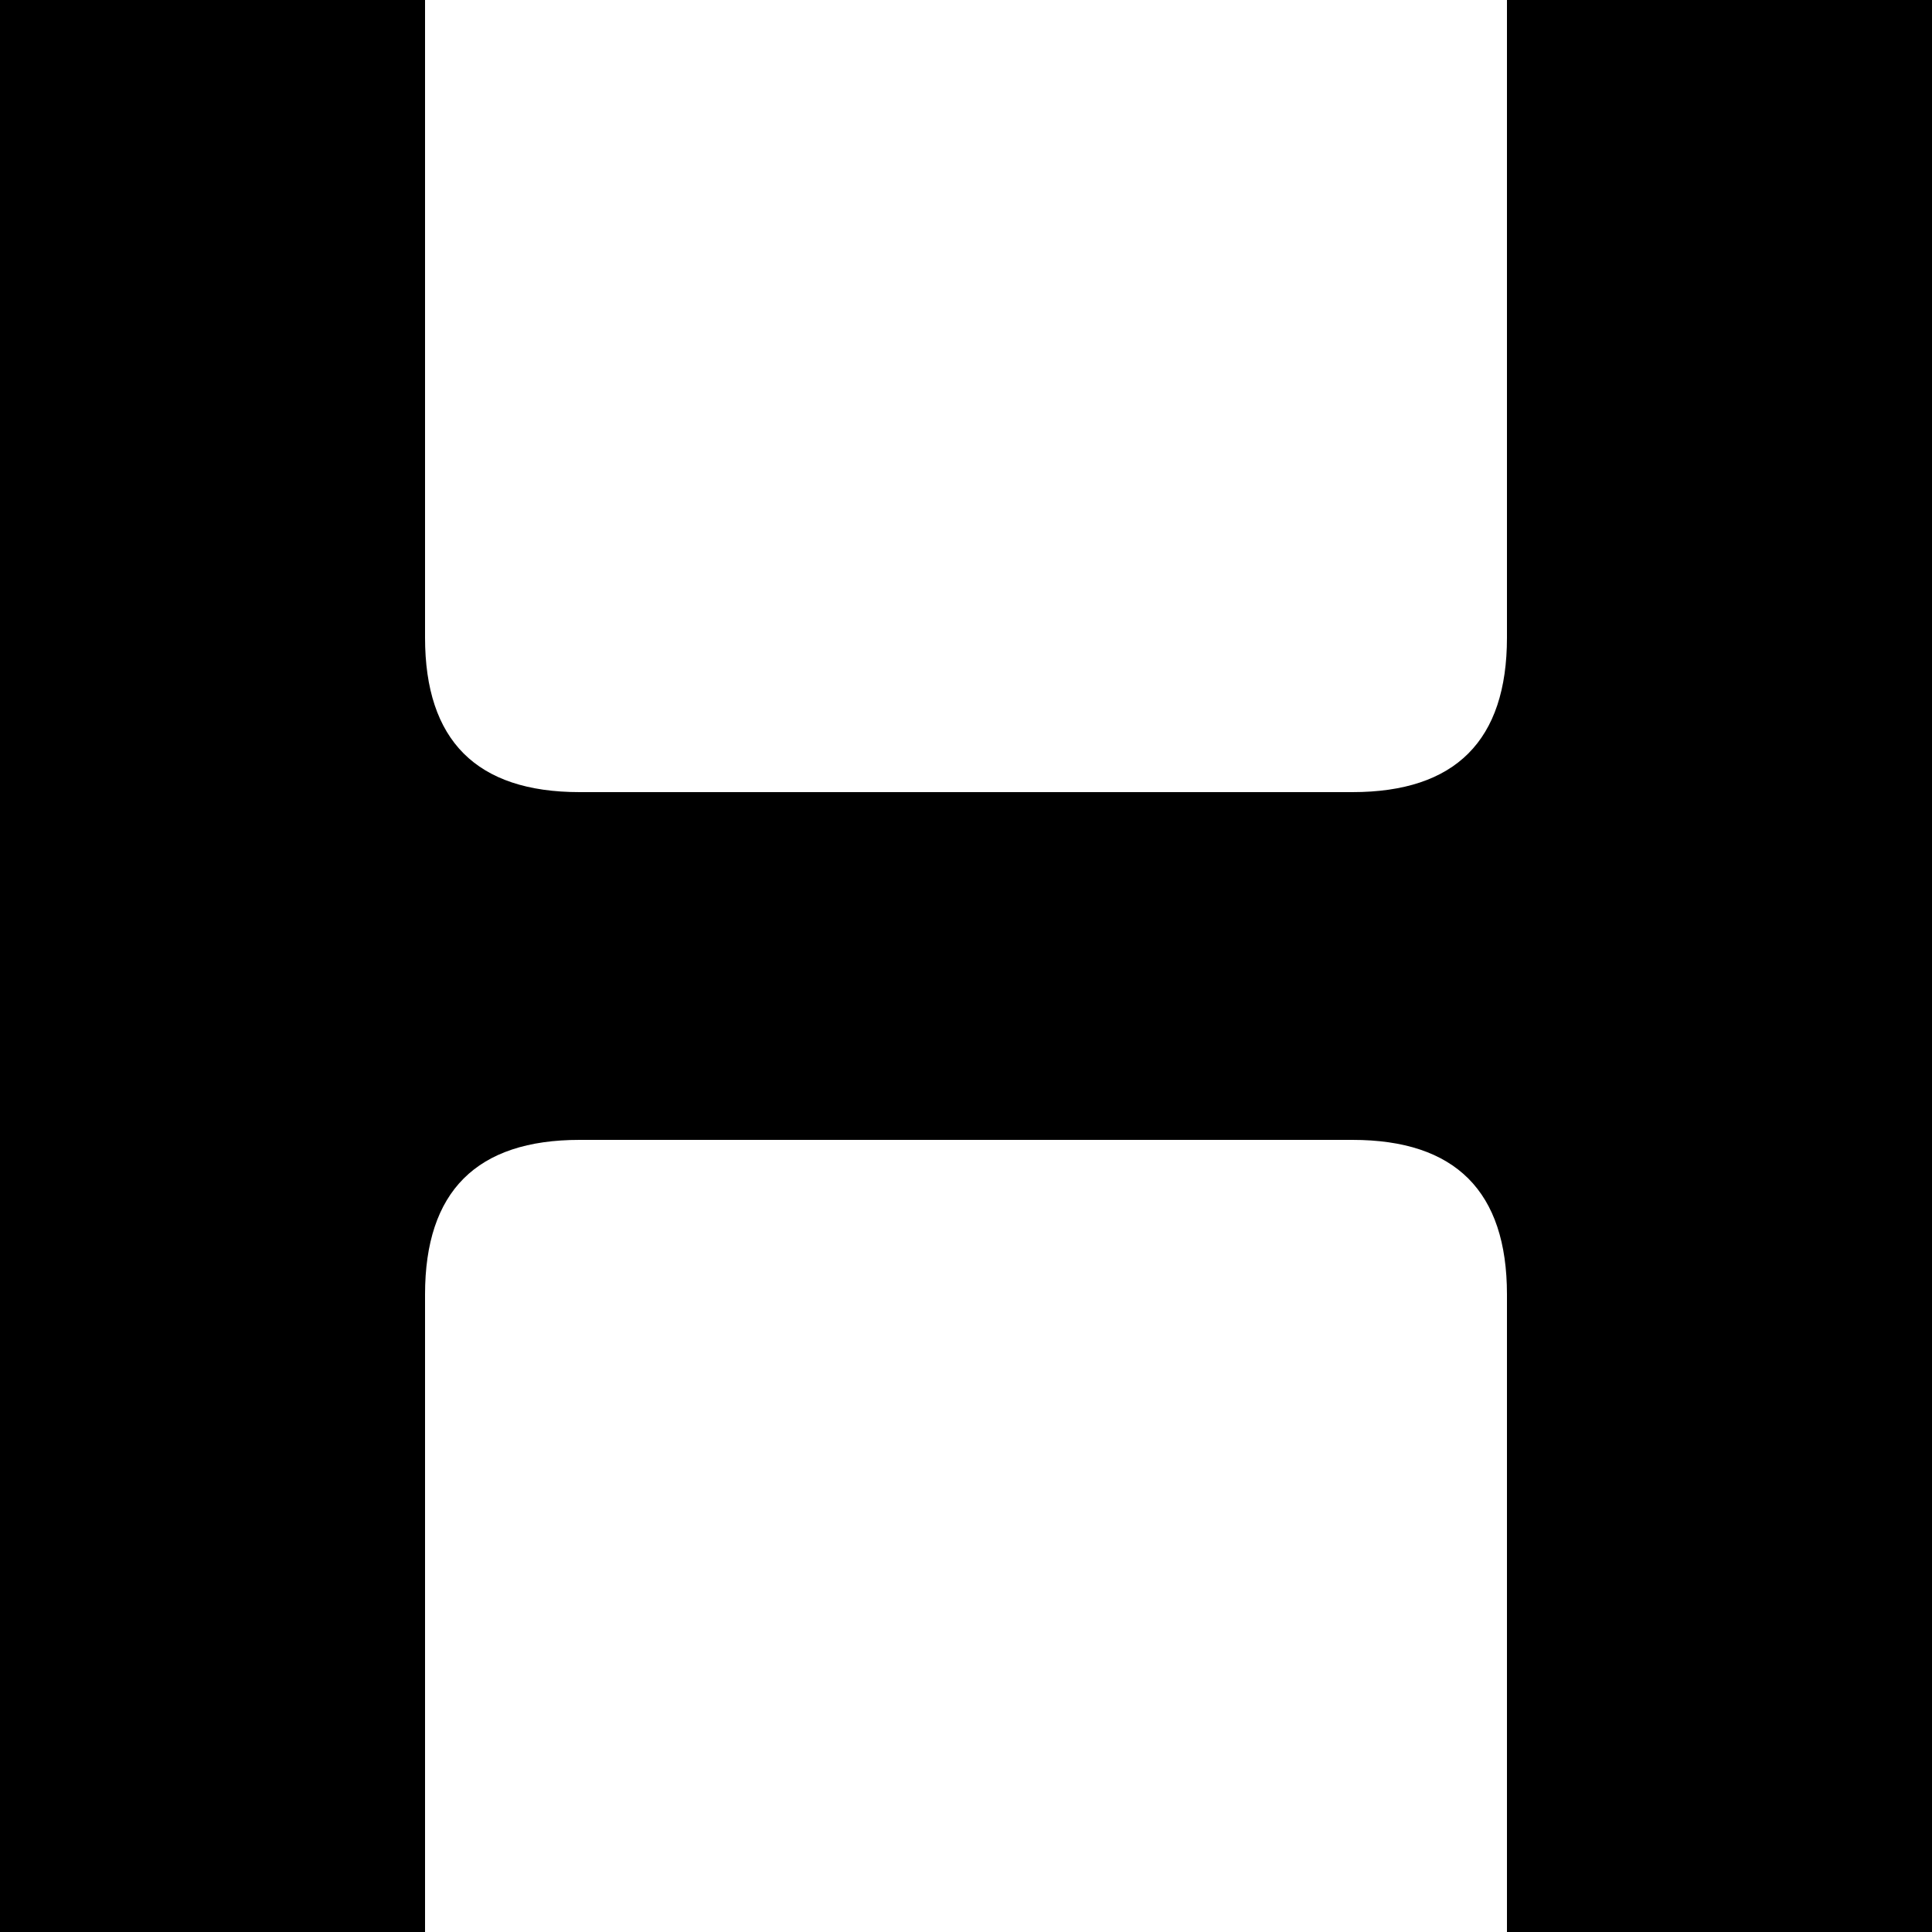
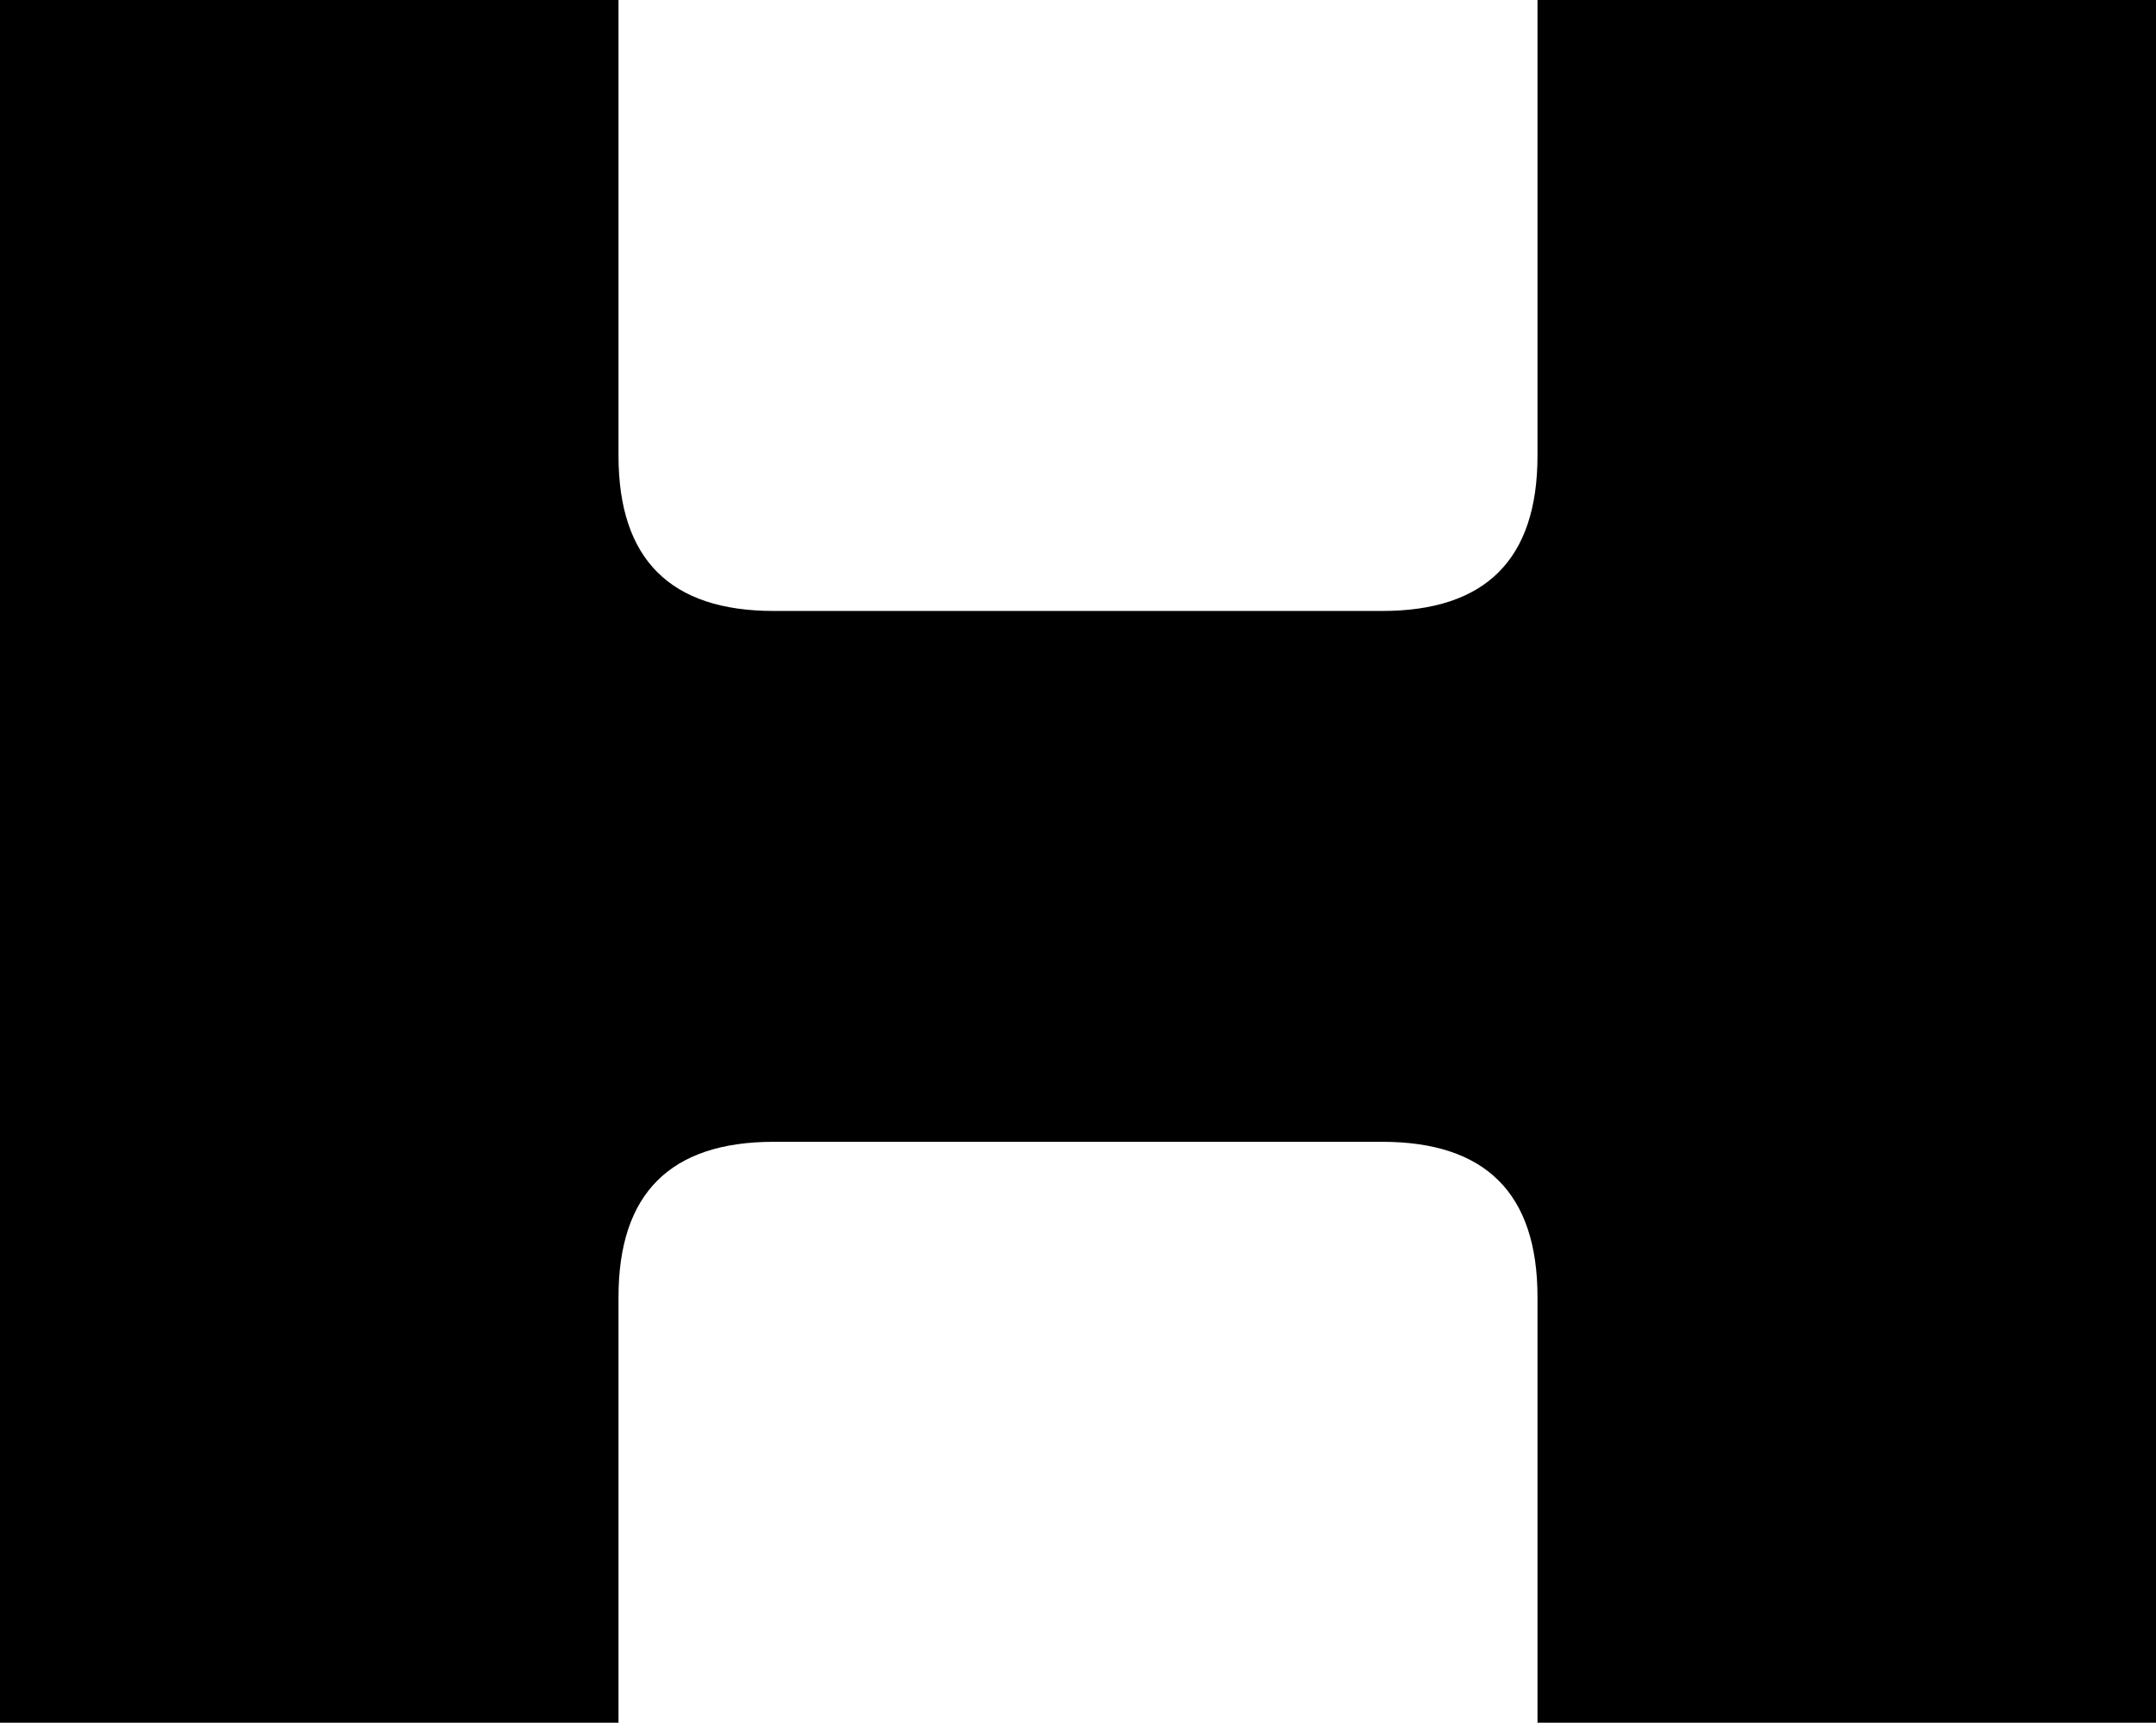
- <svg xmlns="http://www.w3.org/2000/svg" viewBox="0 0 600 600" fill="currentColor" role="img" aria-label="Hardy">
-   <path d="M468,0v198c0,32-16,48-48,48H180c-32,0-48-16-48-48V0H0v600h132V402c0-32,16-48,48-48h240c32,0,48,16,48,48v198h132V0H468z" />
+ <svg xmlns="http://www.w3.org/2000/svg" viewBox="74 0 861 688" fill="currentColor" role="img" aria-label="Hardy">
+   <g transform="translate(0 688) scale(1 -1)">
+     <path d="M74 0 L321 0 L321 170 Q321 232 383 232 L626 232 Q688 232 688 170 L688 0 L935 0 L935 688 L688 688 L688 506 Q688 444 626 444 L383 444 Q321 444 321 506 L321 688 L74 688 Z" />
+   </g>
</svg>
